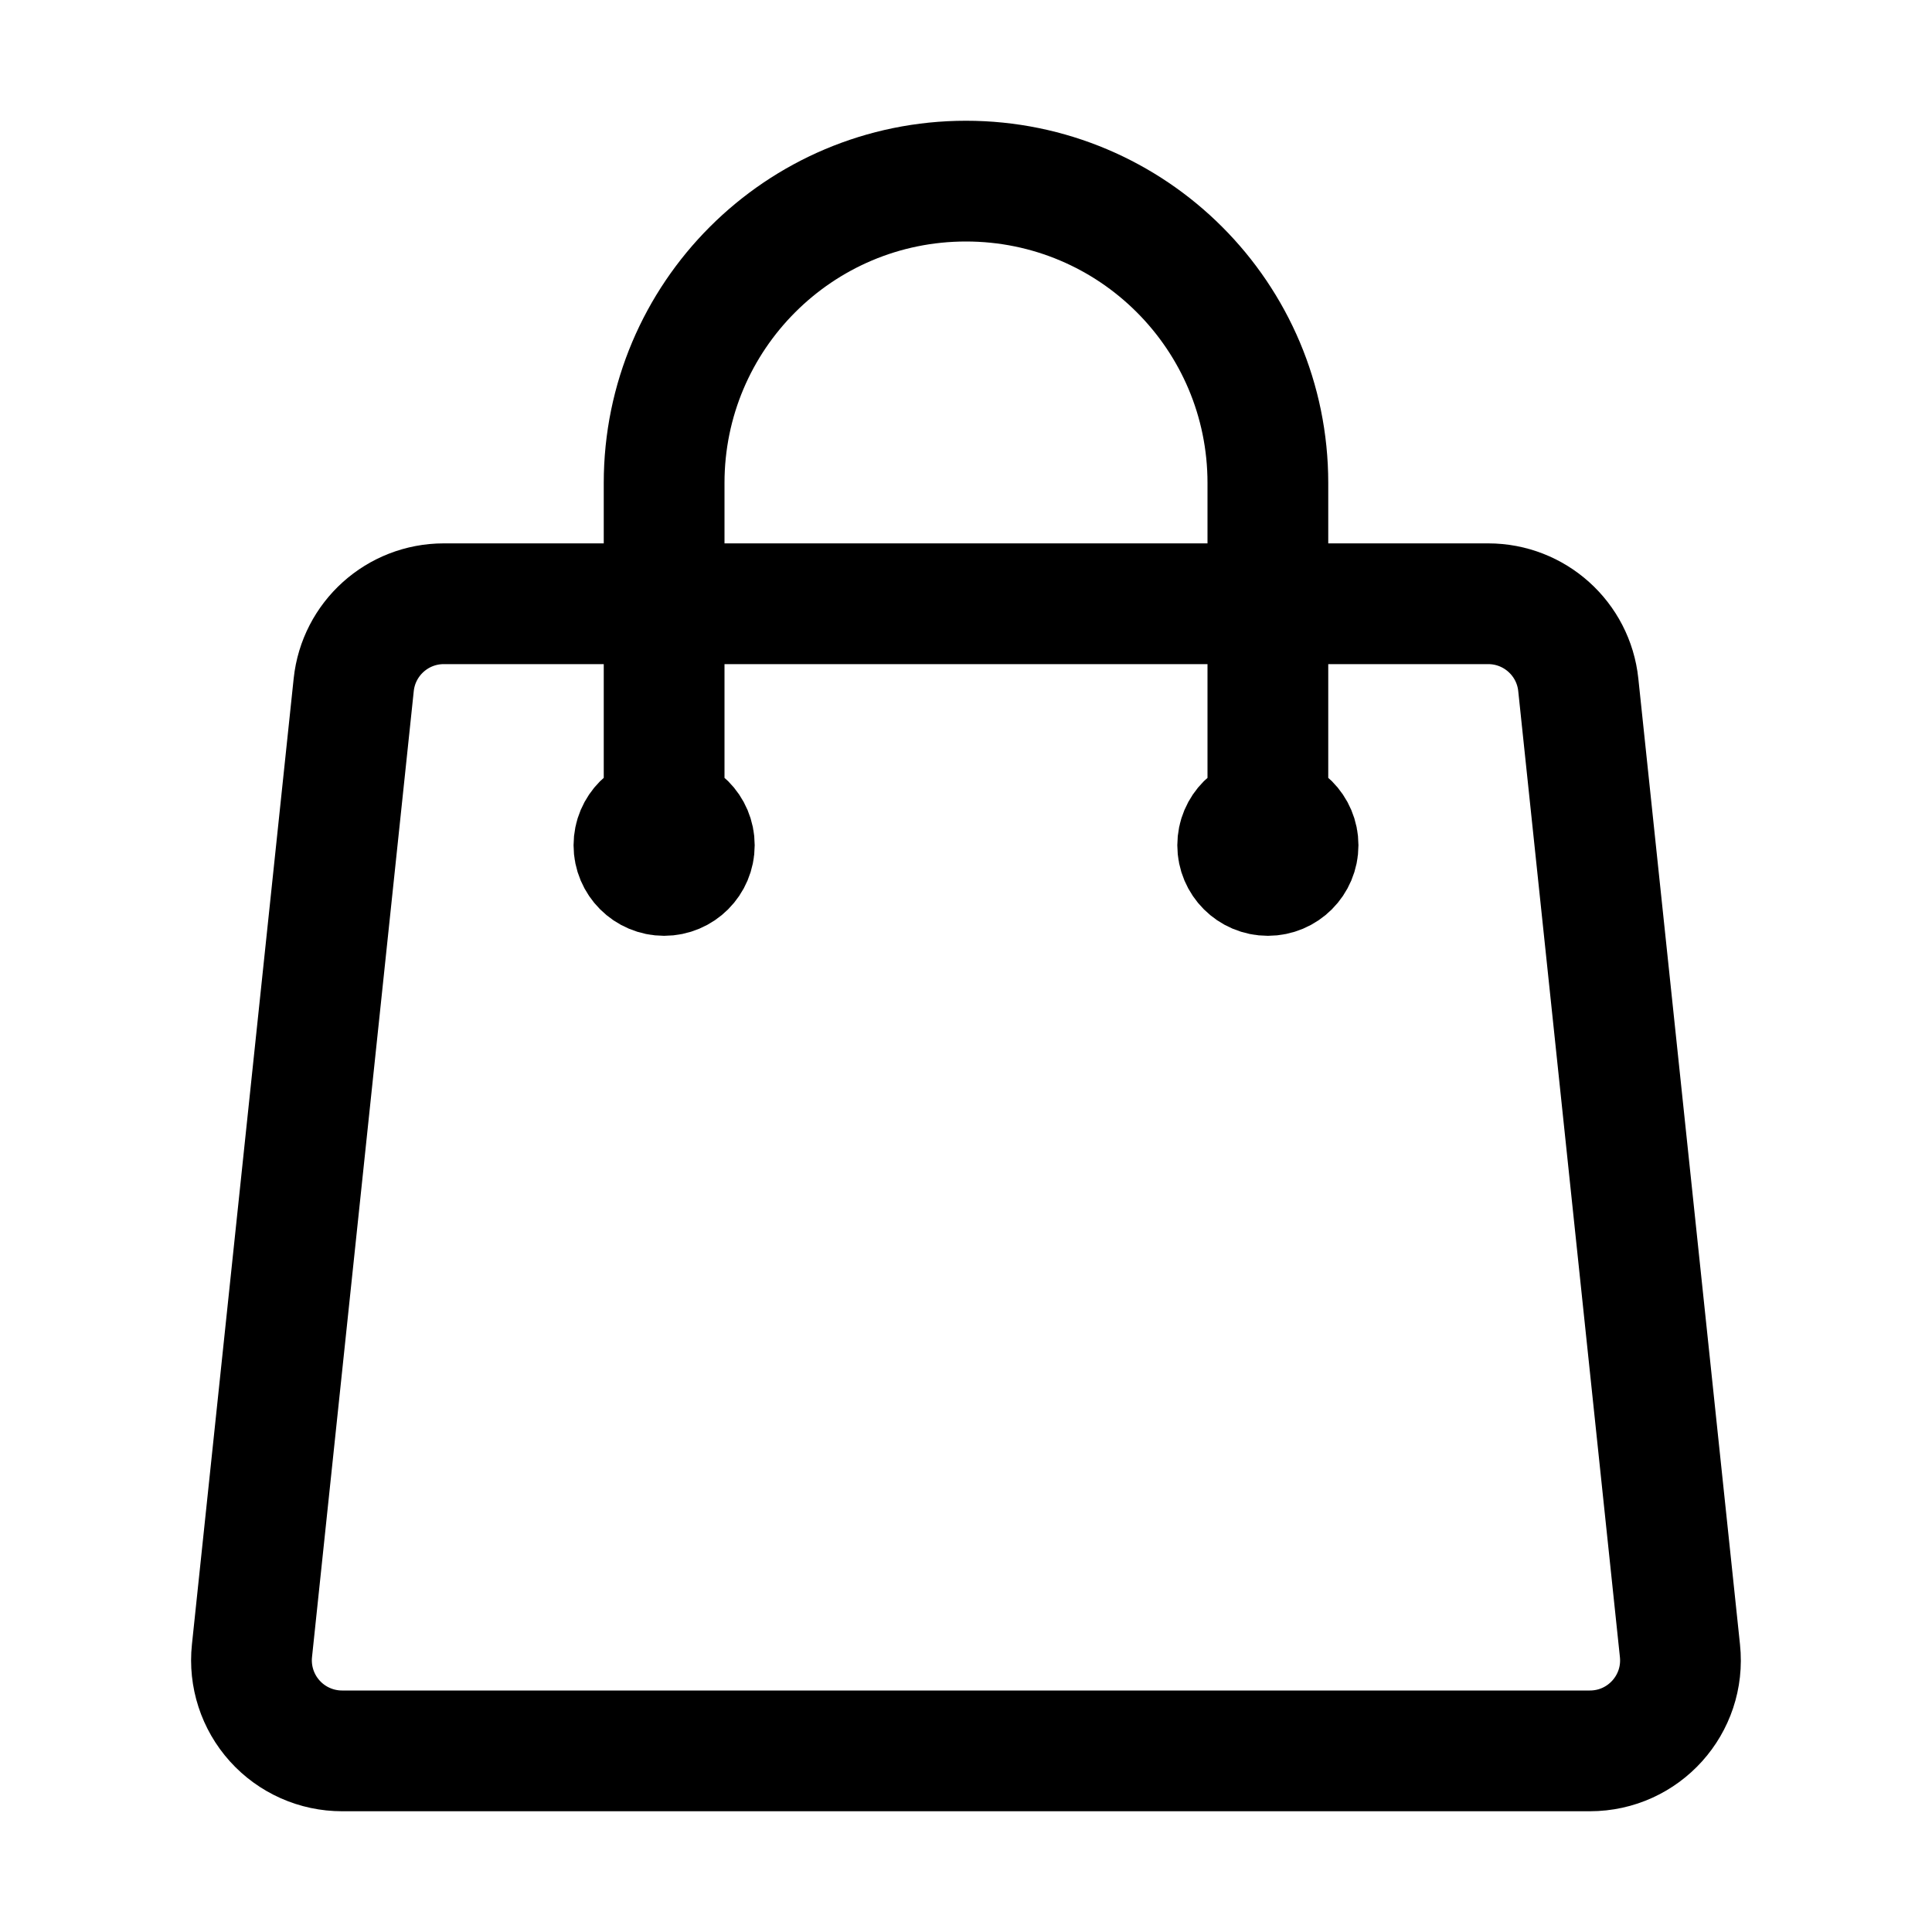
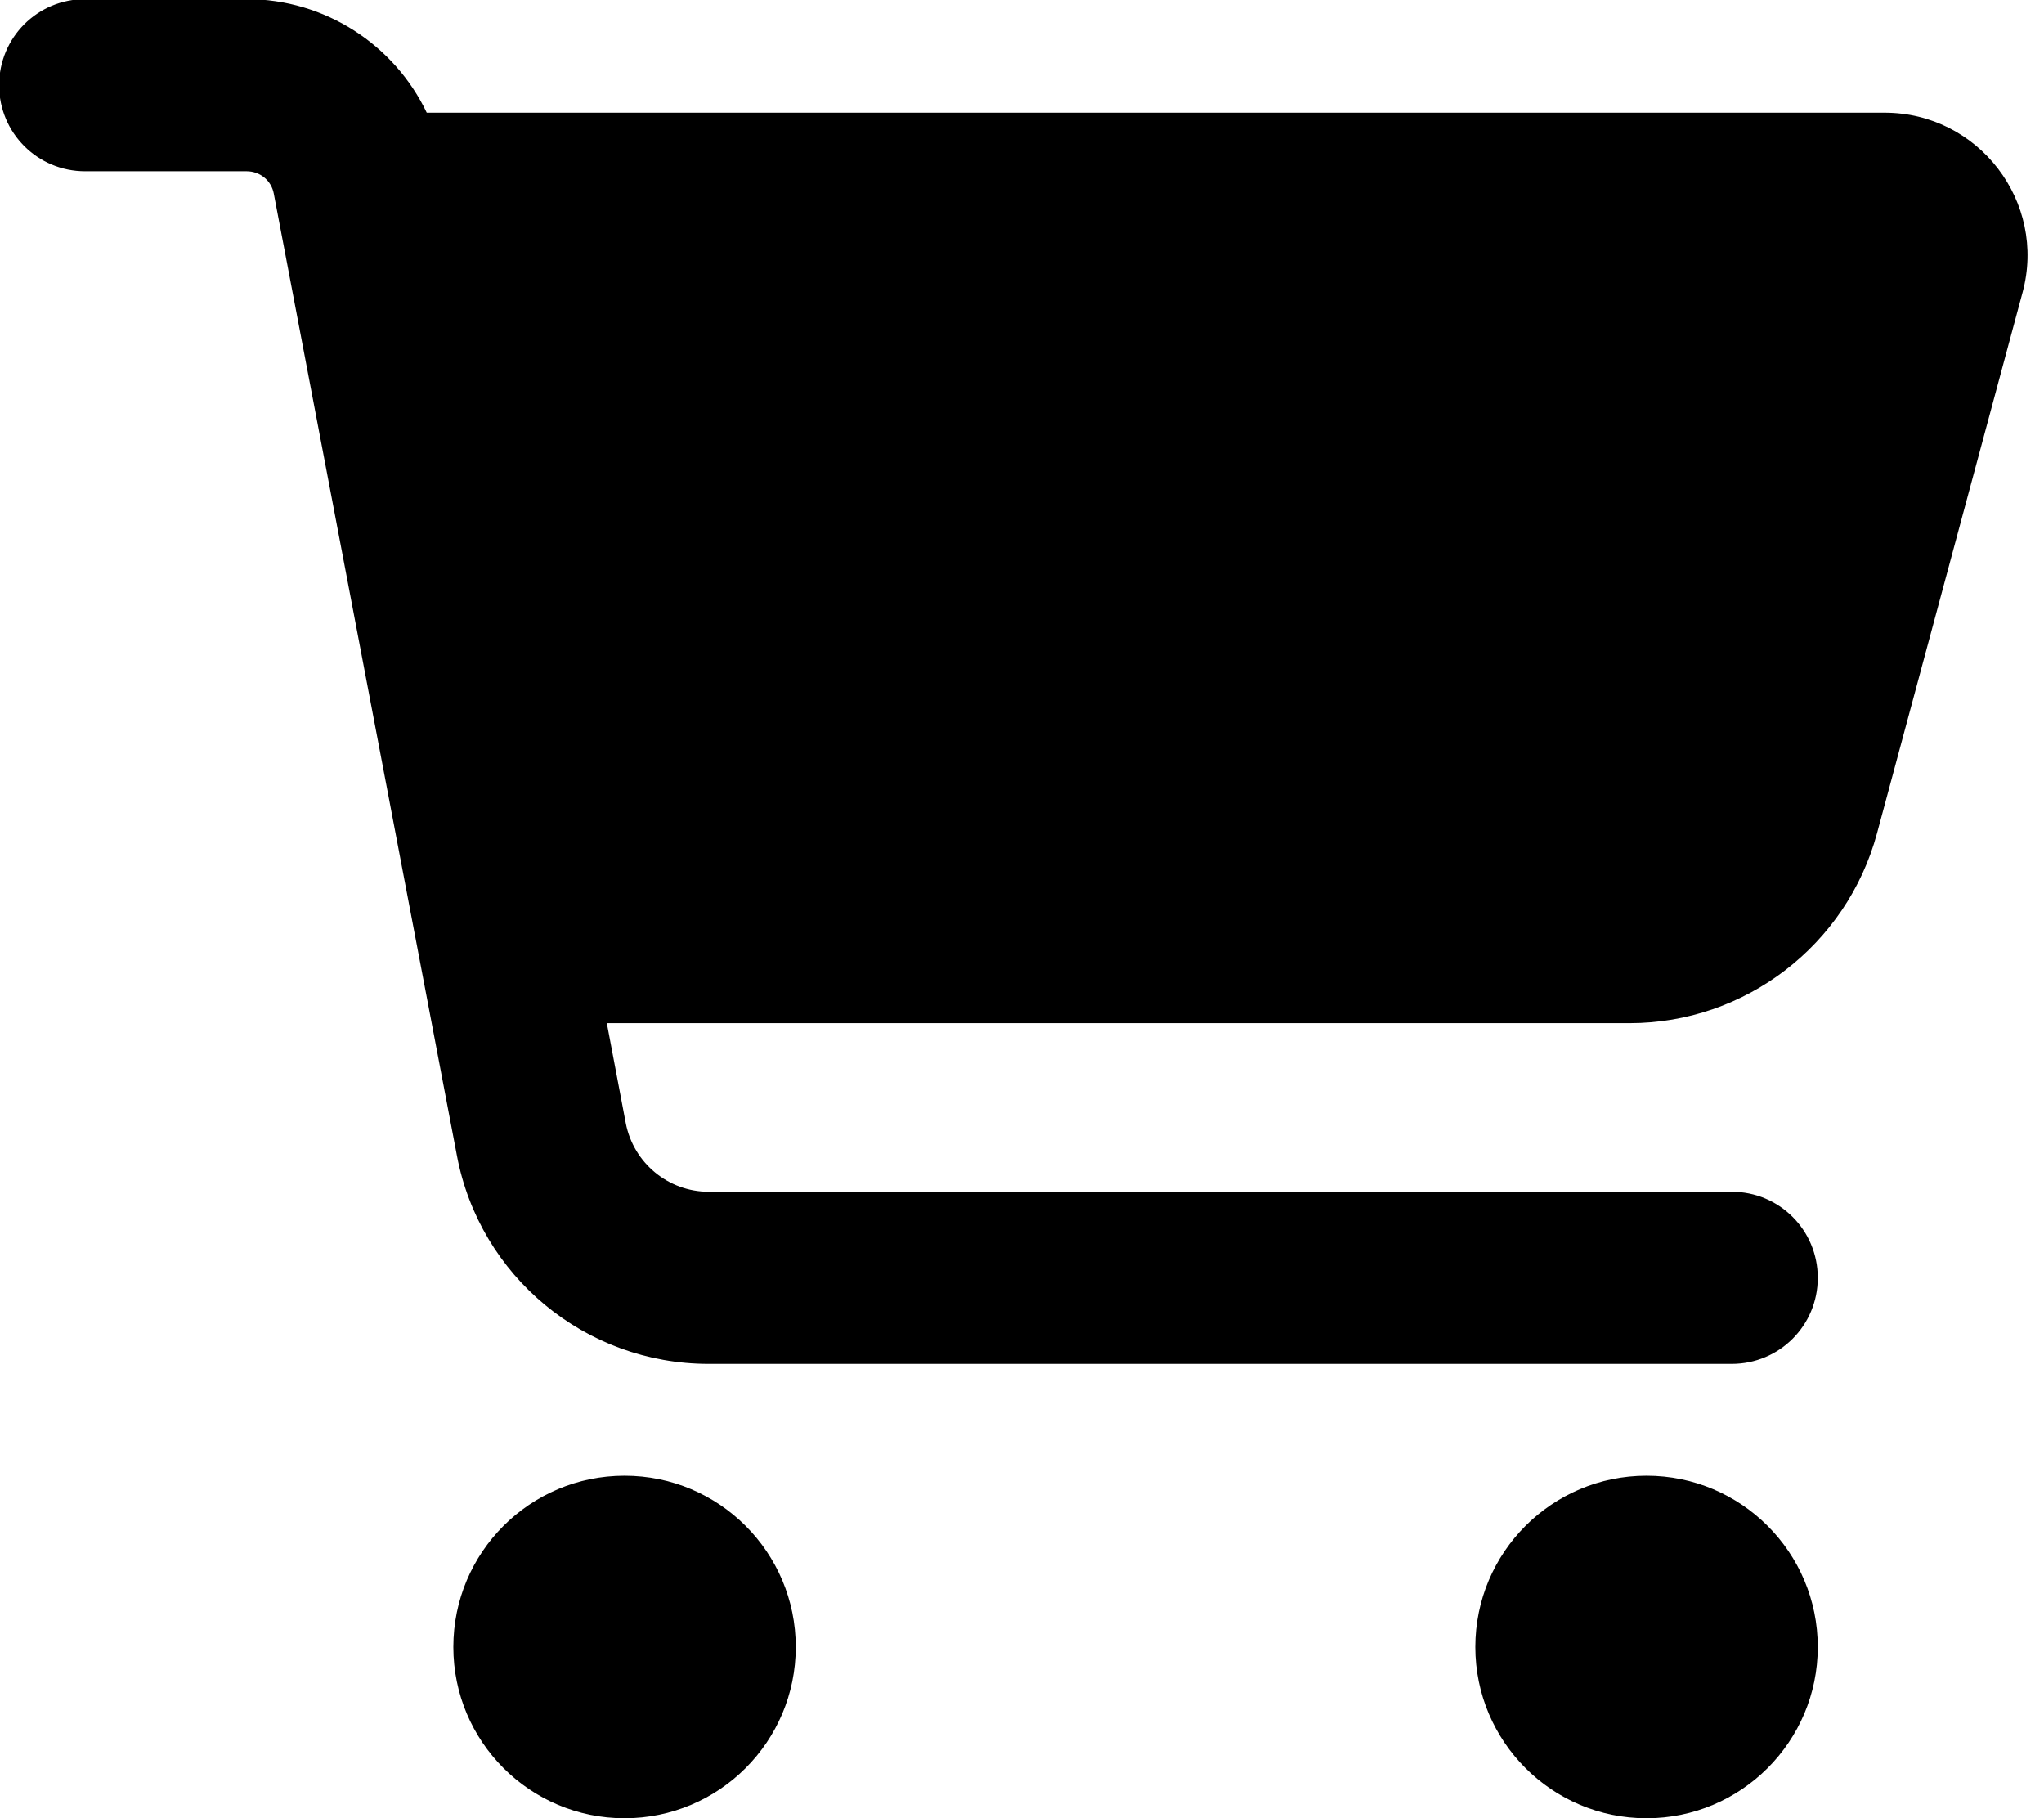
- <svg xmlns="http://www.w3.org/2000/svg" fill="none" viewBox="0 0 24 24" stroke-width="1.5" stroke="currentColor" class="size-6">
-   <path stroke-linecap="round" stroke-linejoin="round" d="M15.75 10.5V6a3.75 3.75 0 1 0-7.5 0v4.5m11.356-1.993 1.263 12c.07.665-.45 1.243-1.119 1.243H4.25a1.125 1.125 0 0 1-1.12-1.243l1.264-12A1.125 1.125 0 0 1 5.513 7.5h12.974c.576 0 1.059.435 1.119 1.007ZM8.625 10.5a.375.375 0 1 1-.75 0 .375.375 0 0 1 .75 0Zm7.5 0a.375.375 0 1 1-.75 0 .375.375 0 0 1 .75 0Z" />
+ <svg xmlns="http://www.w3.org/2000/svg" viewBox="0 0 576 512" fill="currentColor" stroke="currentColor" stroke-width="0.5">
+   <path stroke-linecap="round" stroke-linejoin="round" d="M0 24C0 10.7 10.7 0 24 0L69.5 0c22 0 41.5 12.8 50.6 32l411 0c26.3 0 45.5 25 38.6 50.4l-41 152.3c-8.5 31.4-37 53.3-69.5 53.3l-288.5 0 5.4 28.5c2.2 11.3 12.1 19.5 23.6 19.5L488 336c13.3 0 24 10.7 24 24s-10.7 24-24 24l-288.3 0c-34.6 0-64.3-24.6-70.7-58.5L77.4 54.5c-.7-3.8-4-6.5-7.9-6.5L24 48C10.7 48 0 37.3 0 24zM128 464a48 48 0 1 1 96 0 48 48 0 1 1 -96 0zm336-48a48 48 0 1 1 0 96 48 48 0 1 1 0-96z" />
</svg>
